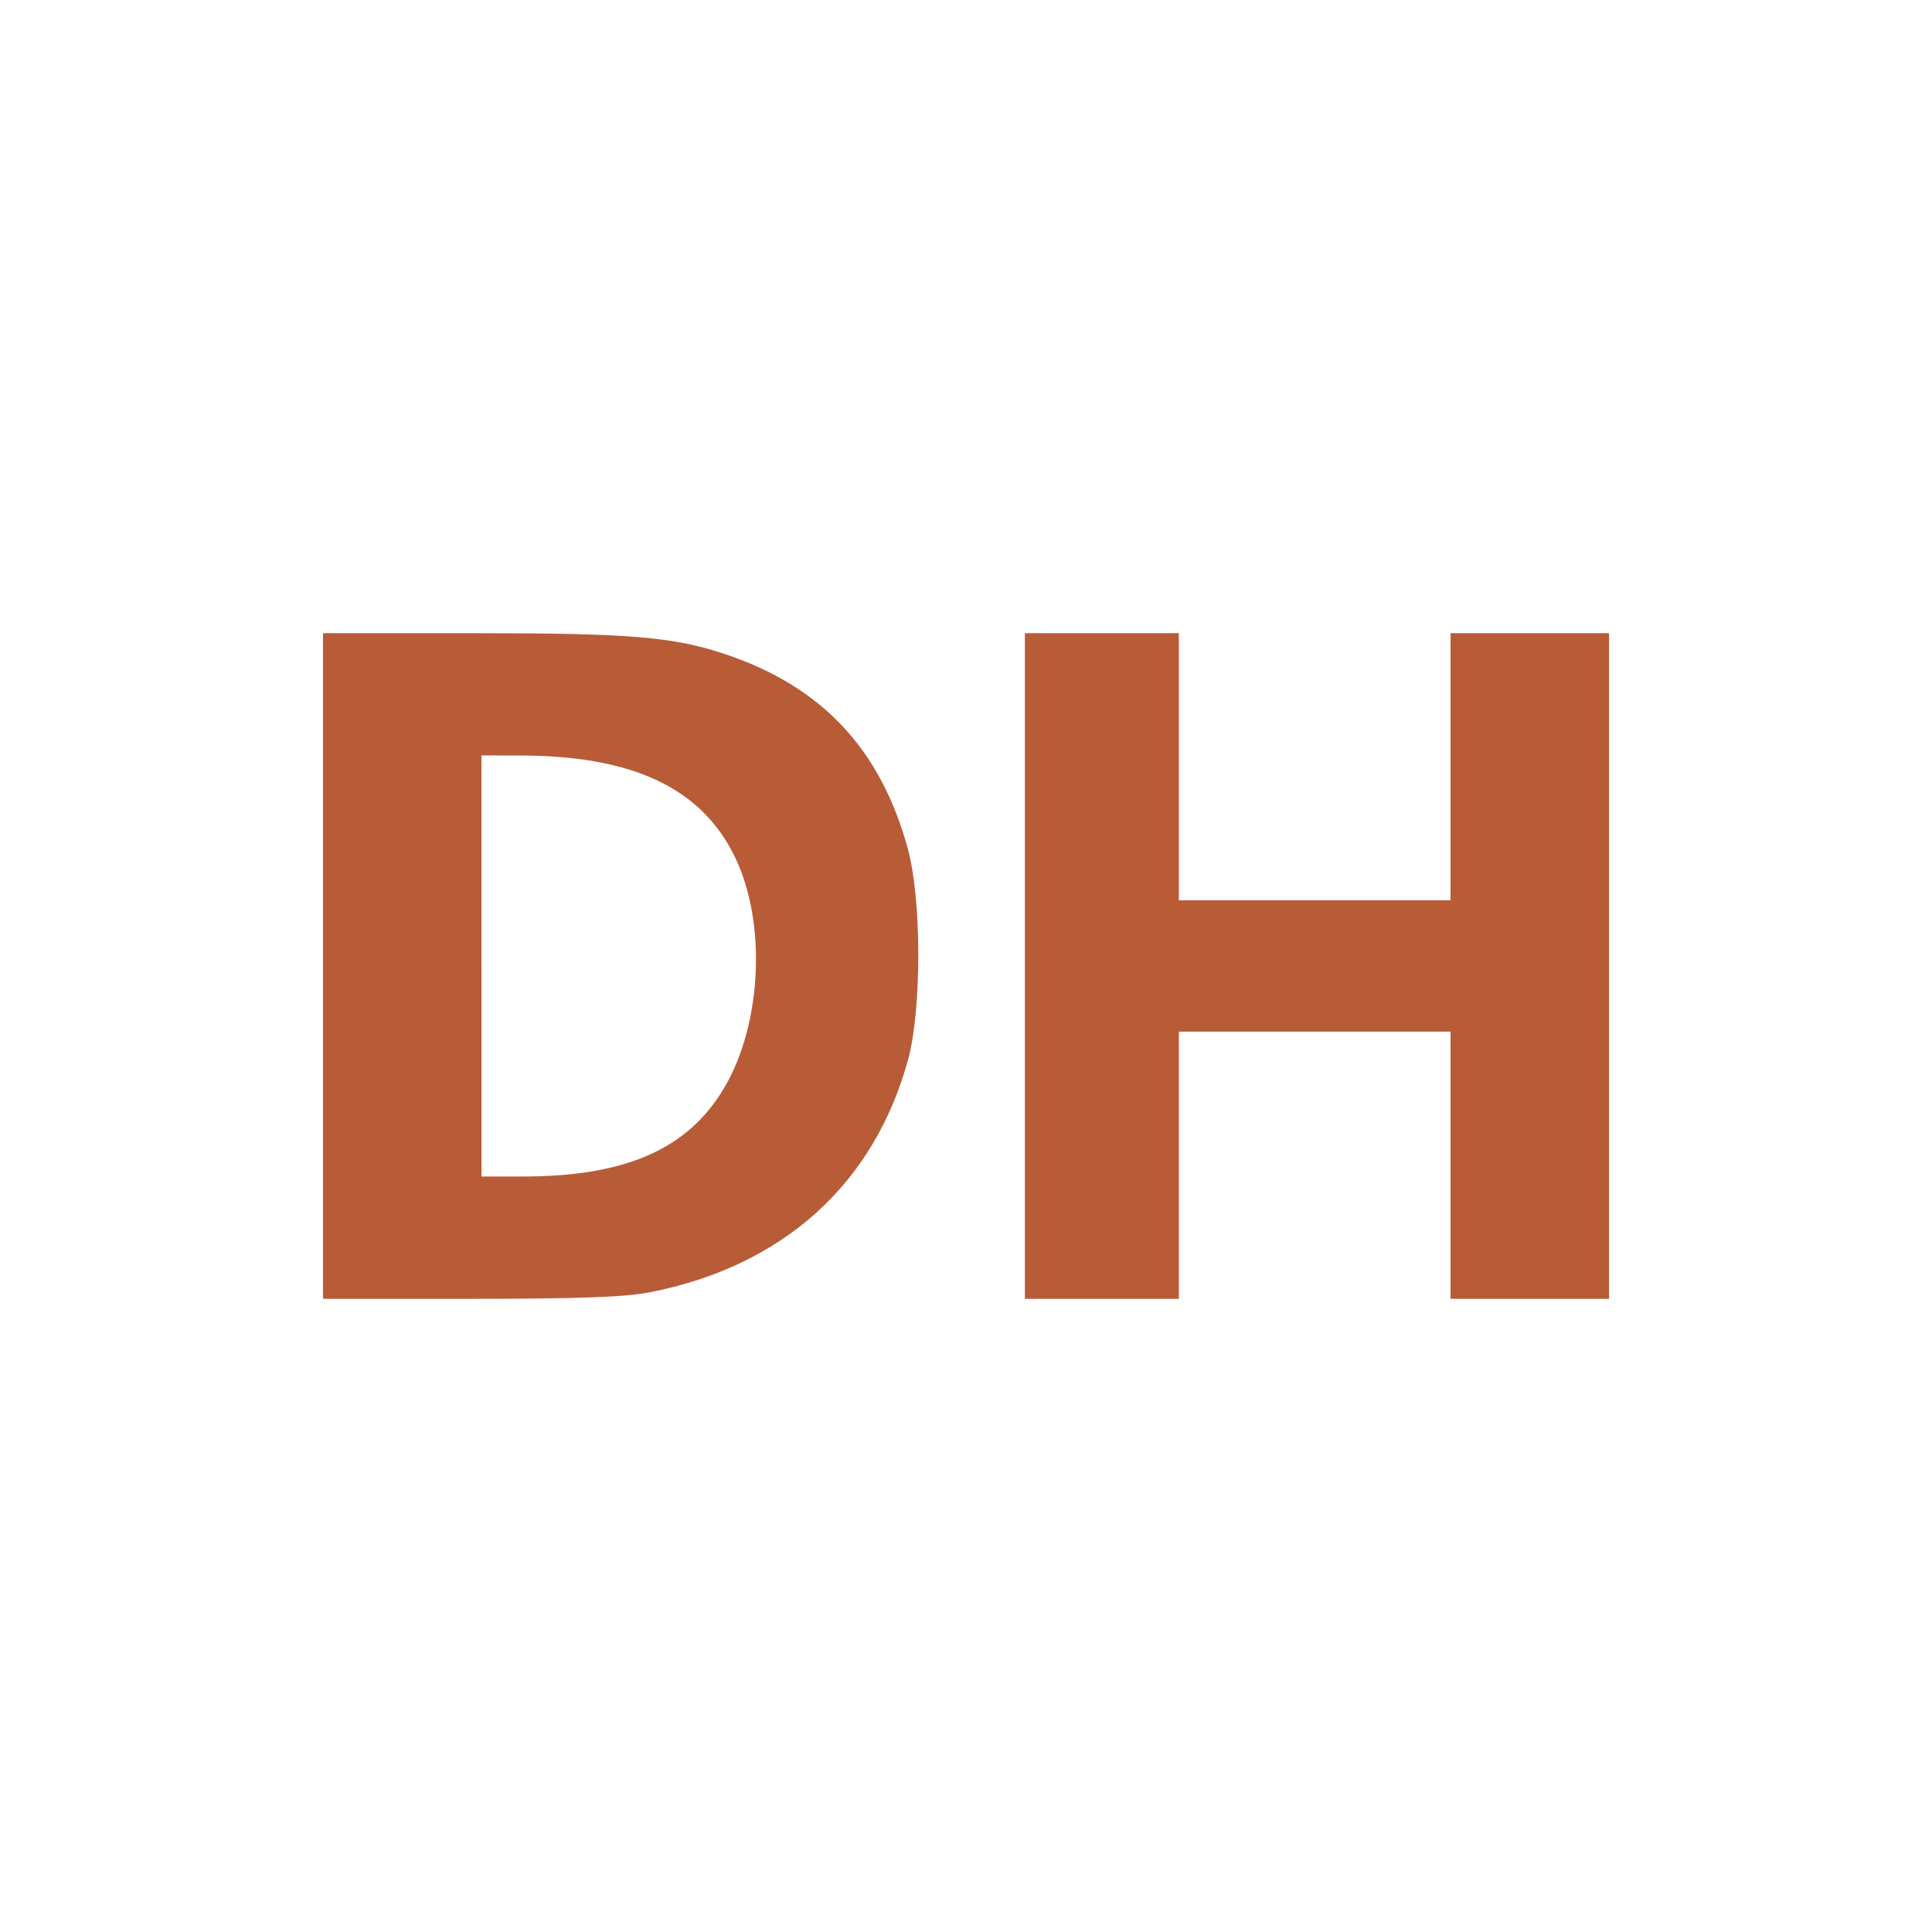
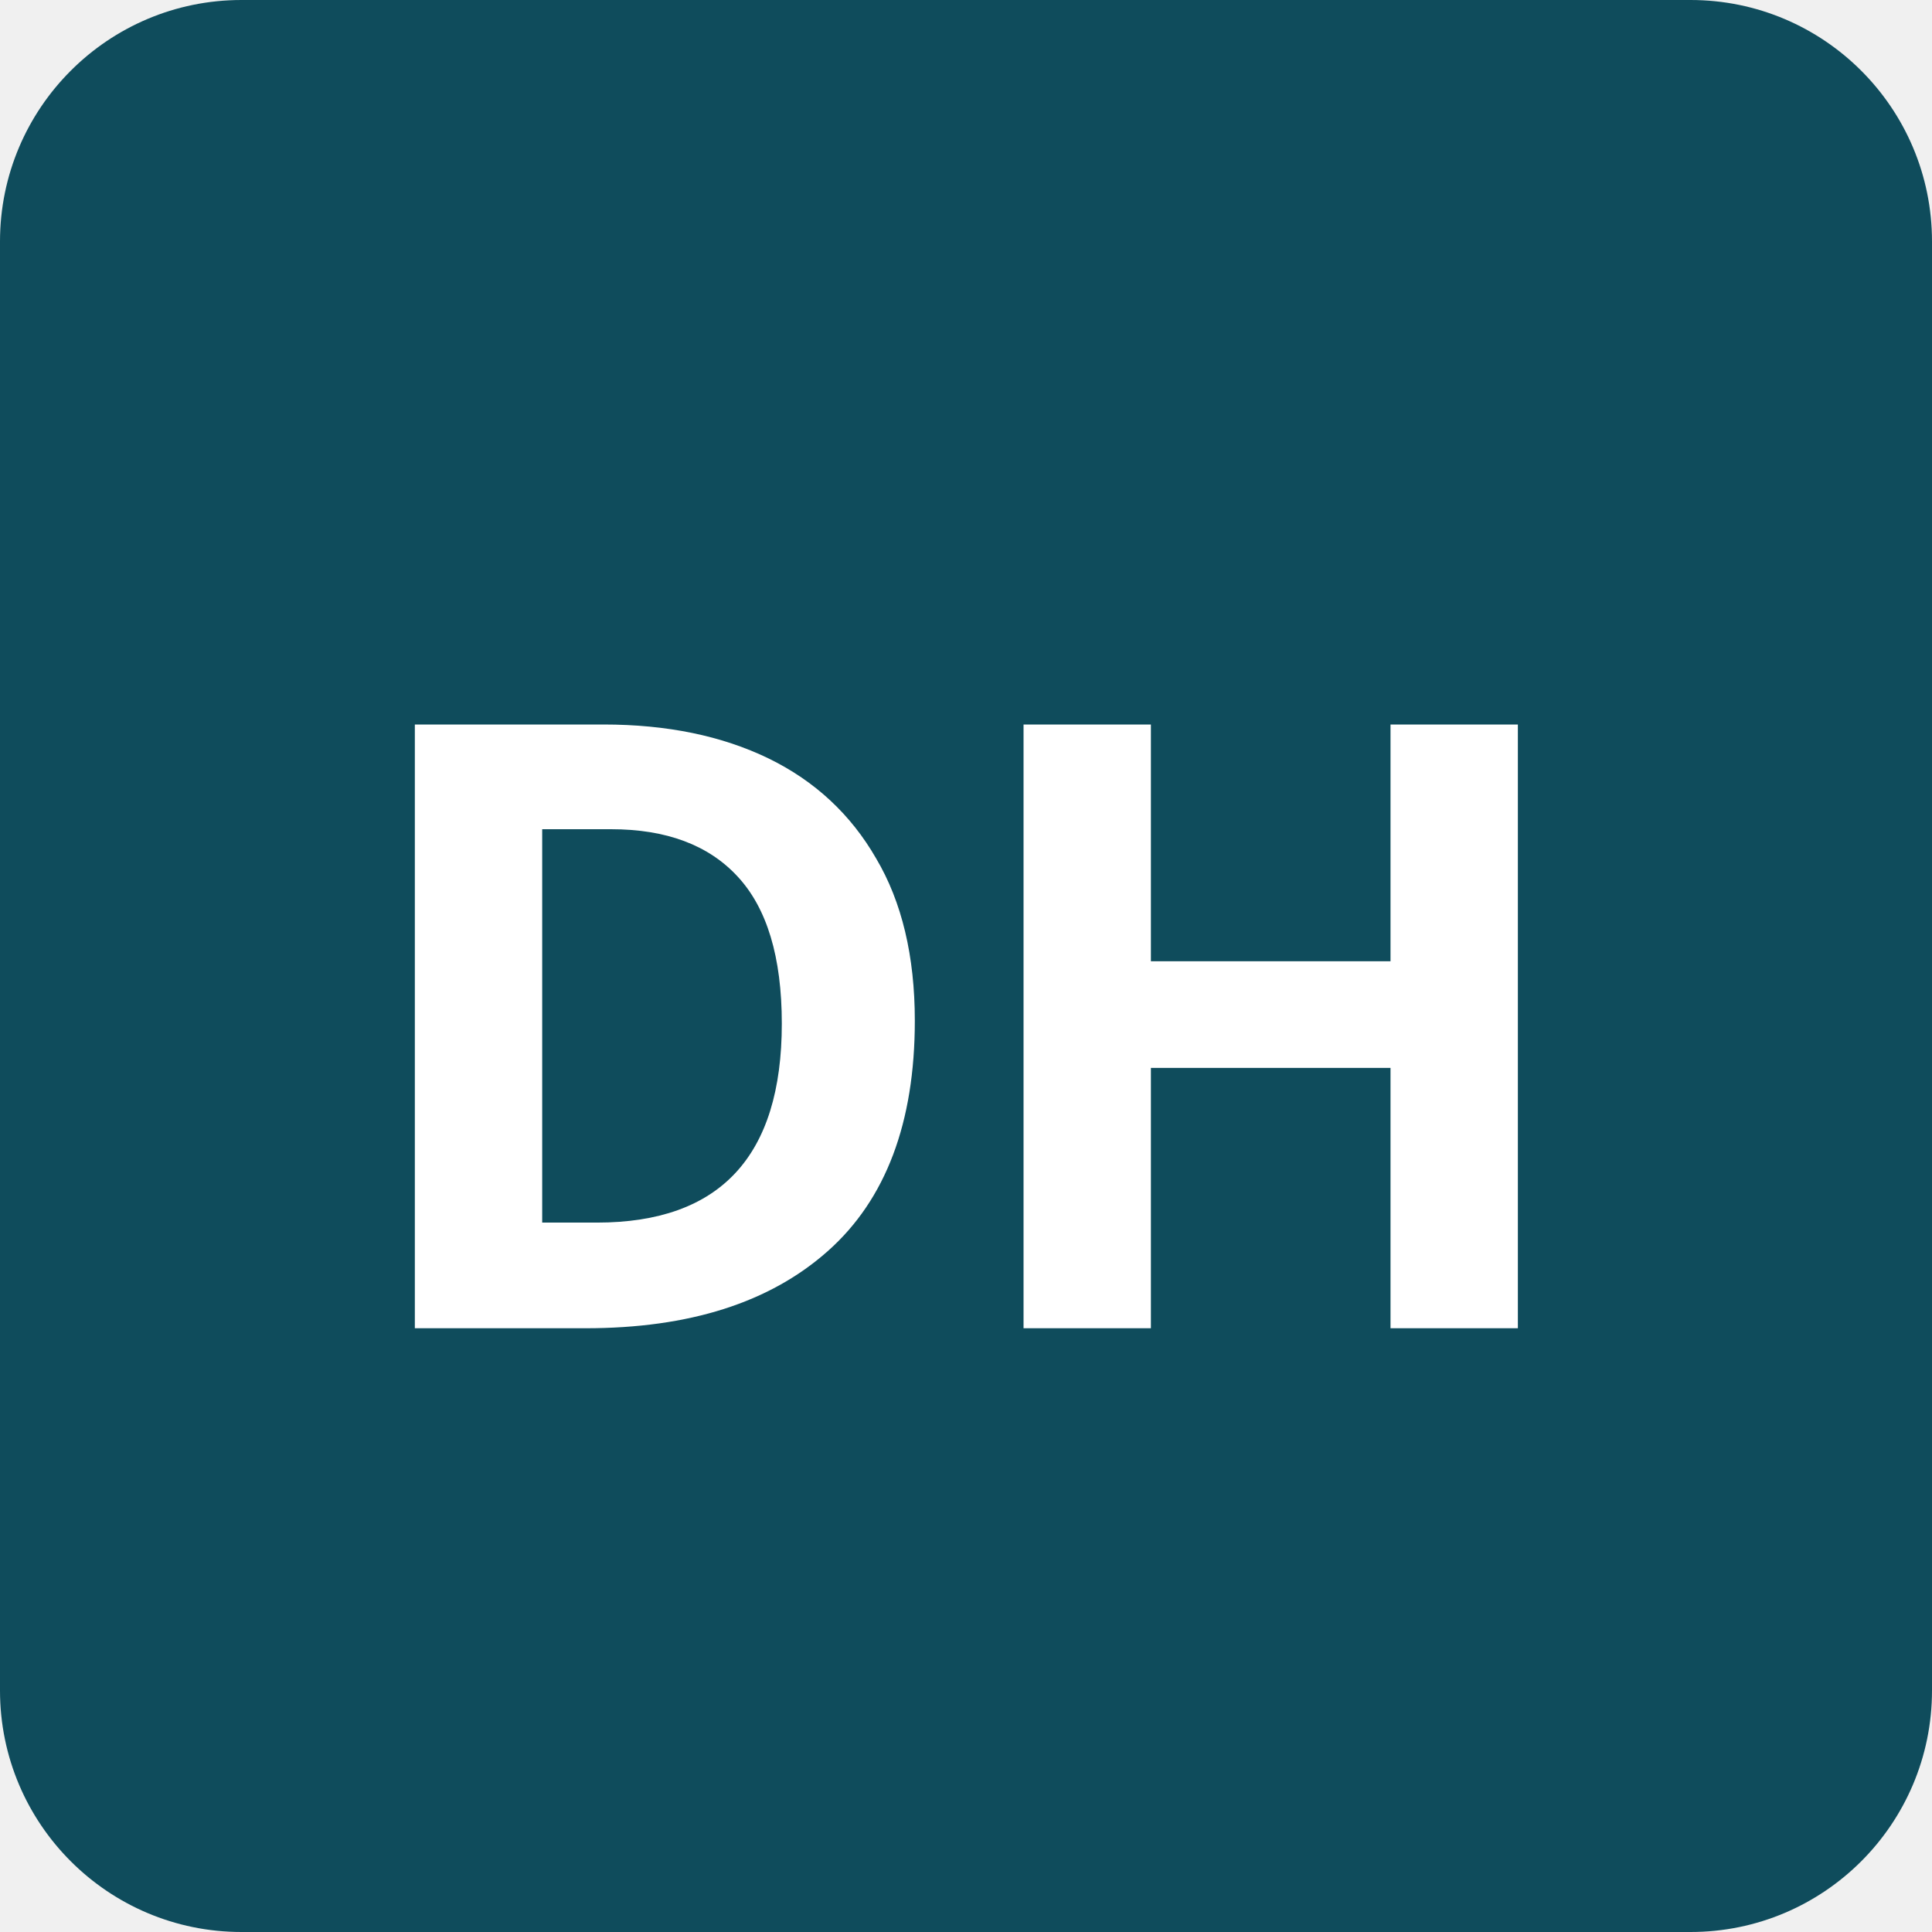
- <svg xmlns="http://www.w3.org/2000/svg" id="svg8" version="1.1" viewBox="0 0 67.733 67.733" height="256" width="256">
-   <defs id="defs2" />
-   <g transform="translate(0,-229.2667)" id="layer1">
-     <rect y="229.267" x="0" height="67.733" width="67.733" id="rect4541" style="opacity:1;fill:#ffffff;fill-opacity:1;stroke:none;stroke-width:0.204;stroke-miterlimit:4;stroke-dasharray:none;stroke-dashoffset:0;stroke-opacity:1" />
-     <path id="path4535" d="m 11.324,251.465 v 11.668 11.668 h 5.145 c 3.822,0 5.445,-0.059 6.31,-0.228 4.669,-0.913 7.868,-3.795 9.058,-8.163 0.48,-1.76 0.475,-5.602 -0.008,-7.38 -0.953,-3.502 -3.02,-5.703 -6.423,-6.836 -1.809,-0.603 -3.331,-0.729 -8.786,-0.729 z m 24.606,0 v 11.668 11.668 h 2.699 2.699 v -4.683 -4.683 h 4.763 4.763 v 4.683 4.683 h 2.778 2.778 v -11.668 -11.668 h -2.778 -2.778 v 4.683 4.683 h -4.763 -4.763 v -4.683 -4.683 h -2.699 z m -19.05,4.286 1.389,0.003 c 3.93,0.009 6.33,1.149 7.498,3.562 1.108,2.289 0.949,5.827 -0.364,8.066 -1.265,2.159 -3.449,3.128 -7.054,3.131 l -1.468,10e-4 v -7.382 z" style="fill:#b85c38;stroke-width:0.159" />
-   </g>
+ <svg xmlns="http://www.w3.org/2000/svg" viewBox="0 0 32 32" width="32" height="32">
+   <rect width="32" height="32" fill="#0f4c5c" rx="4" />
+   <text x="16" y="22" text-anchor="middle" fill="white" font-family="ui-sans-serif, system-ui, sans-serif" font-weight="700" font-size="14" letter-spacing="-0.02em">DH</text>
</svg>
